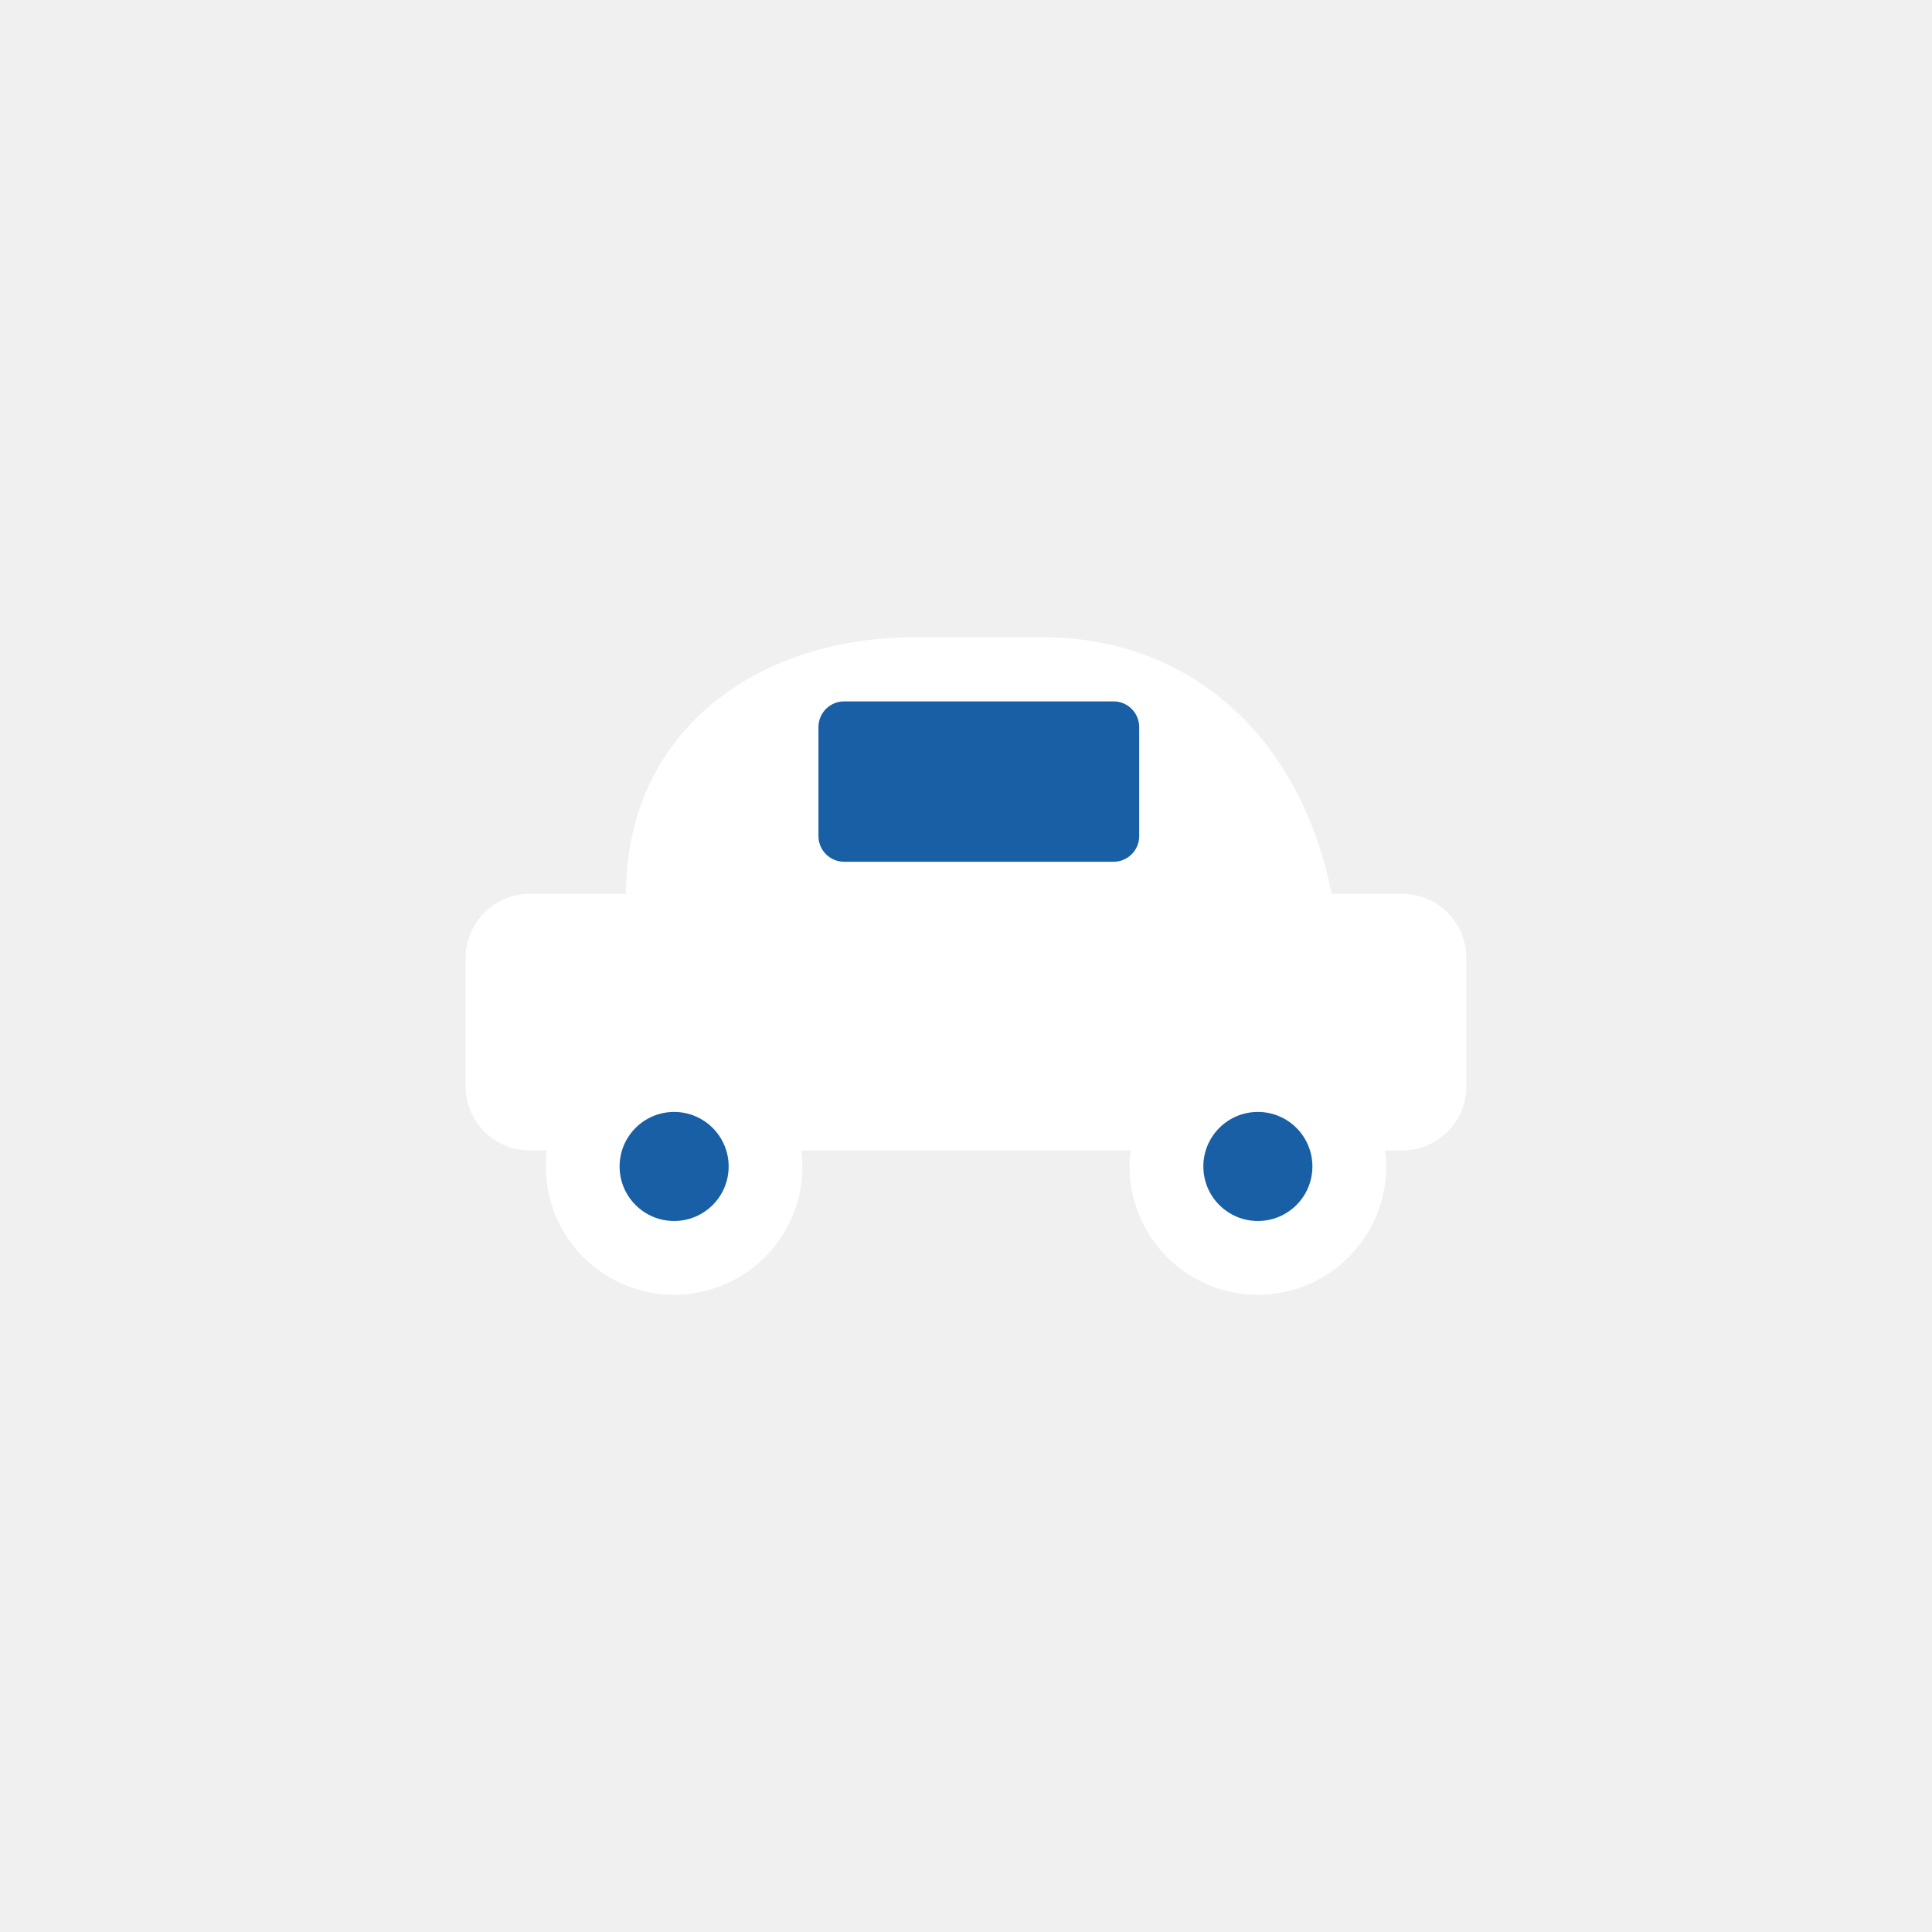
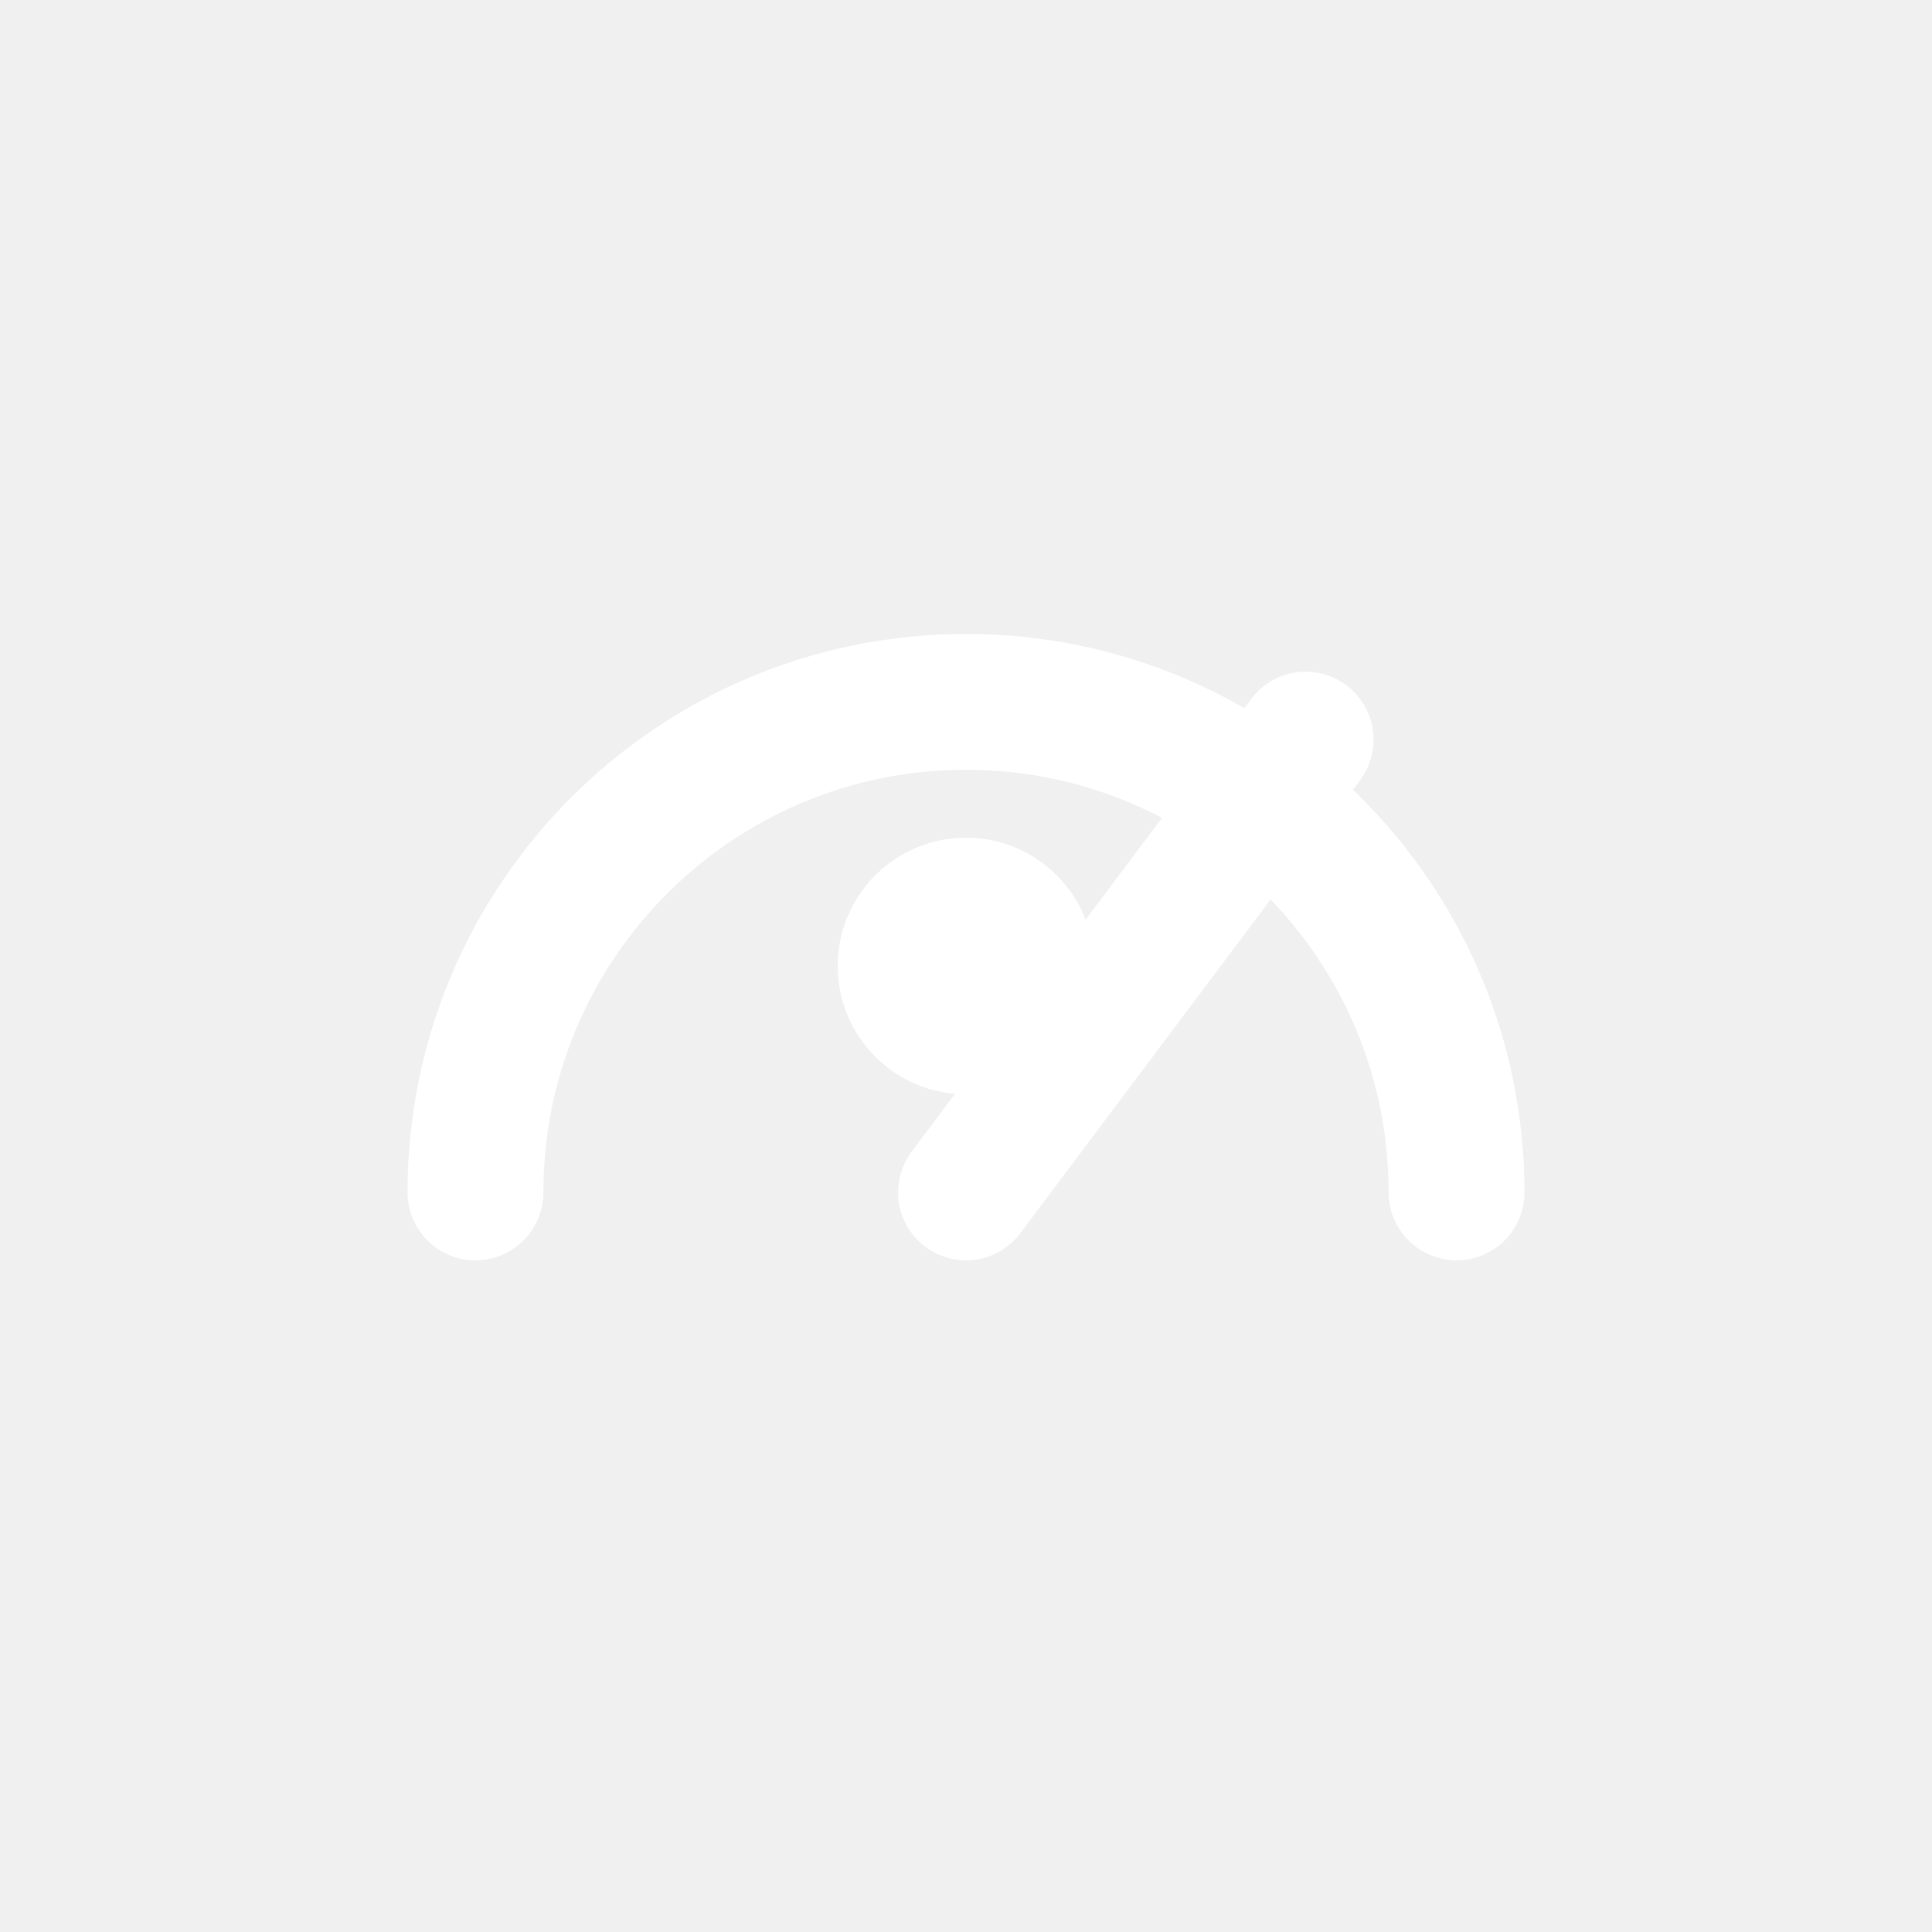
<svg xmlns="http://www.w3.org/2000/svg" width="1024" height="1024" viewBox="0 0 1024 1024">
-   <g transform="matrix(0.85,0,0,0.85,76.8,-2.25)">
-     <rect x="200" y="560" width="624" height="160" rx="40" fill="#ffffff" />
-     <path d="M300 560 C300 460 380 400 480 400 L560 400 C650 400 720 460 740 560 Z" fill="#ffffff" />
-     <rect x="420" y="440" width="200" height="100" rx="16" fill="#185FA5" />
-     <circle cx="330" cy="730" r="80" fill="#ffffff" />
-     <circle cx="330" cy="730" r="34" fill="#185FA5" />
-     <circle cx="694" cy="730" r="80" fill="#ffffff" />
-     <circle cx="694" cy="730" r="34" fill="#185FA5" />
+   <g transform="translate(32,32) scale(20)" fill="none" stroke="#ffffff" stroke-width="3.6" stroke-linecap="round">
+     <path d="M11 30a13 13 0 0 1 26 0" />
+     <path d="M24 30 L33 18" />
  </g>
+   <circle cx="512" cy="512" r="68" fill="#ffffff" />
</svg>
